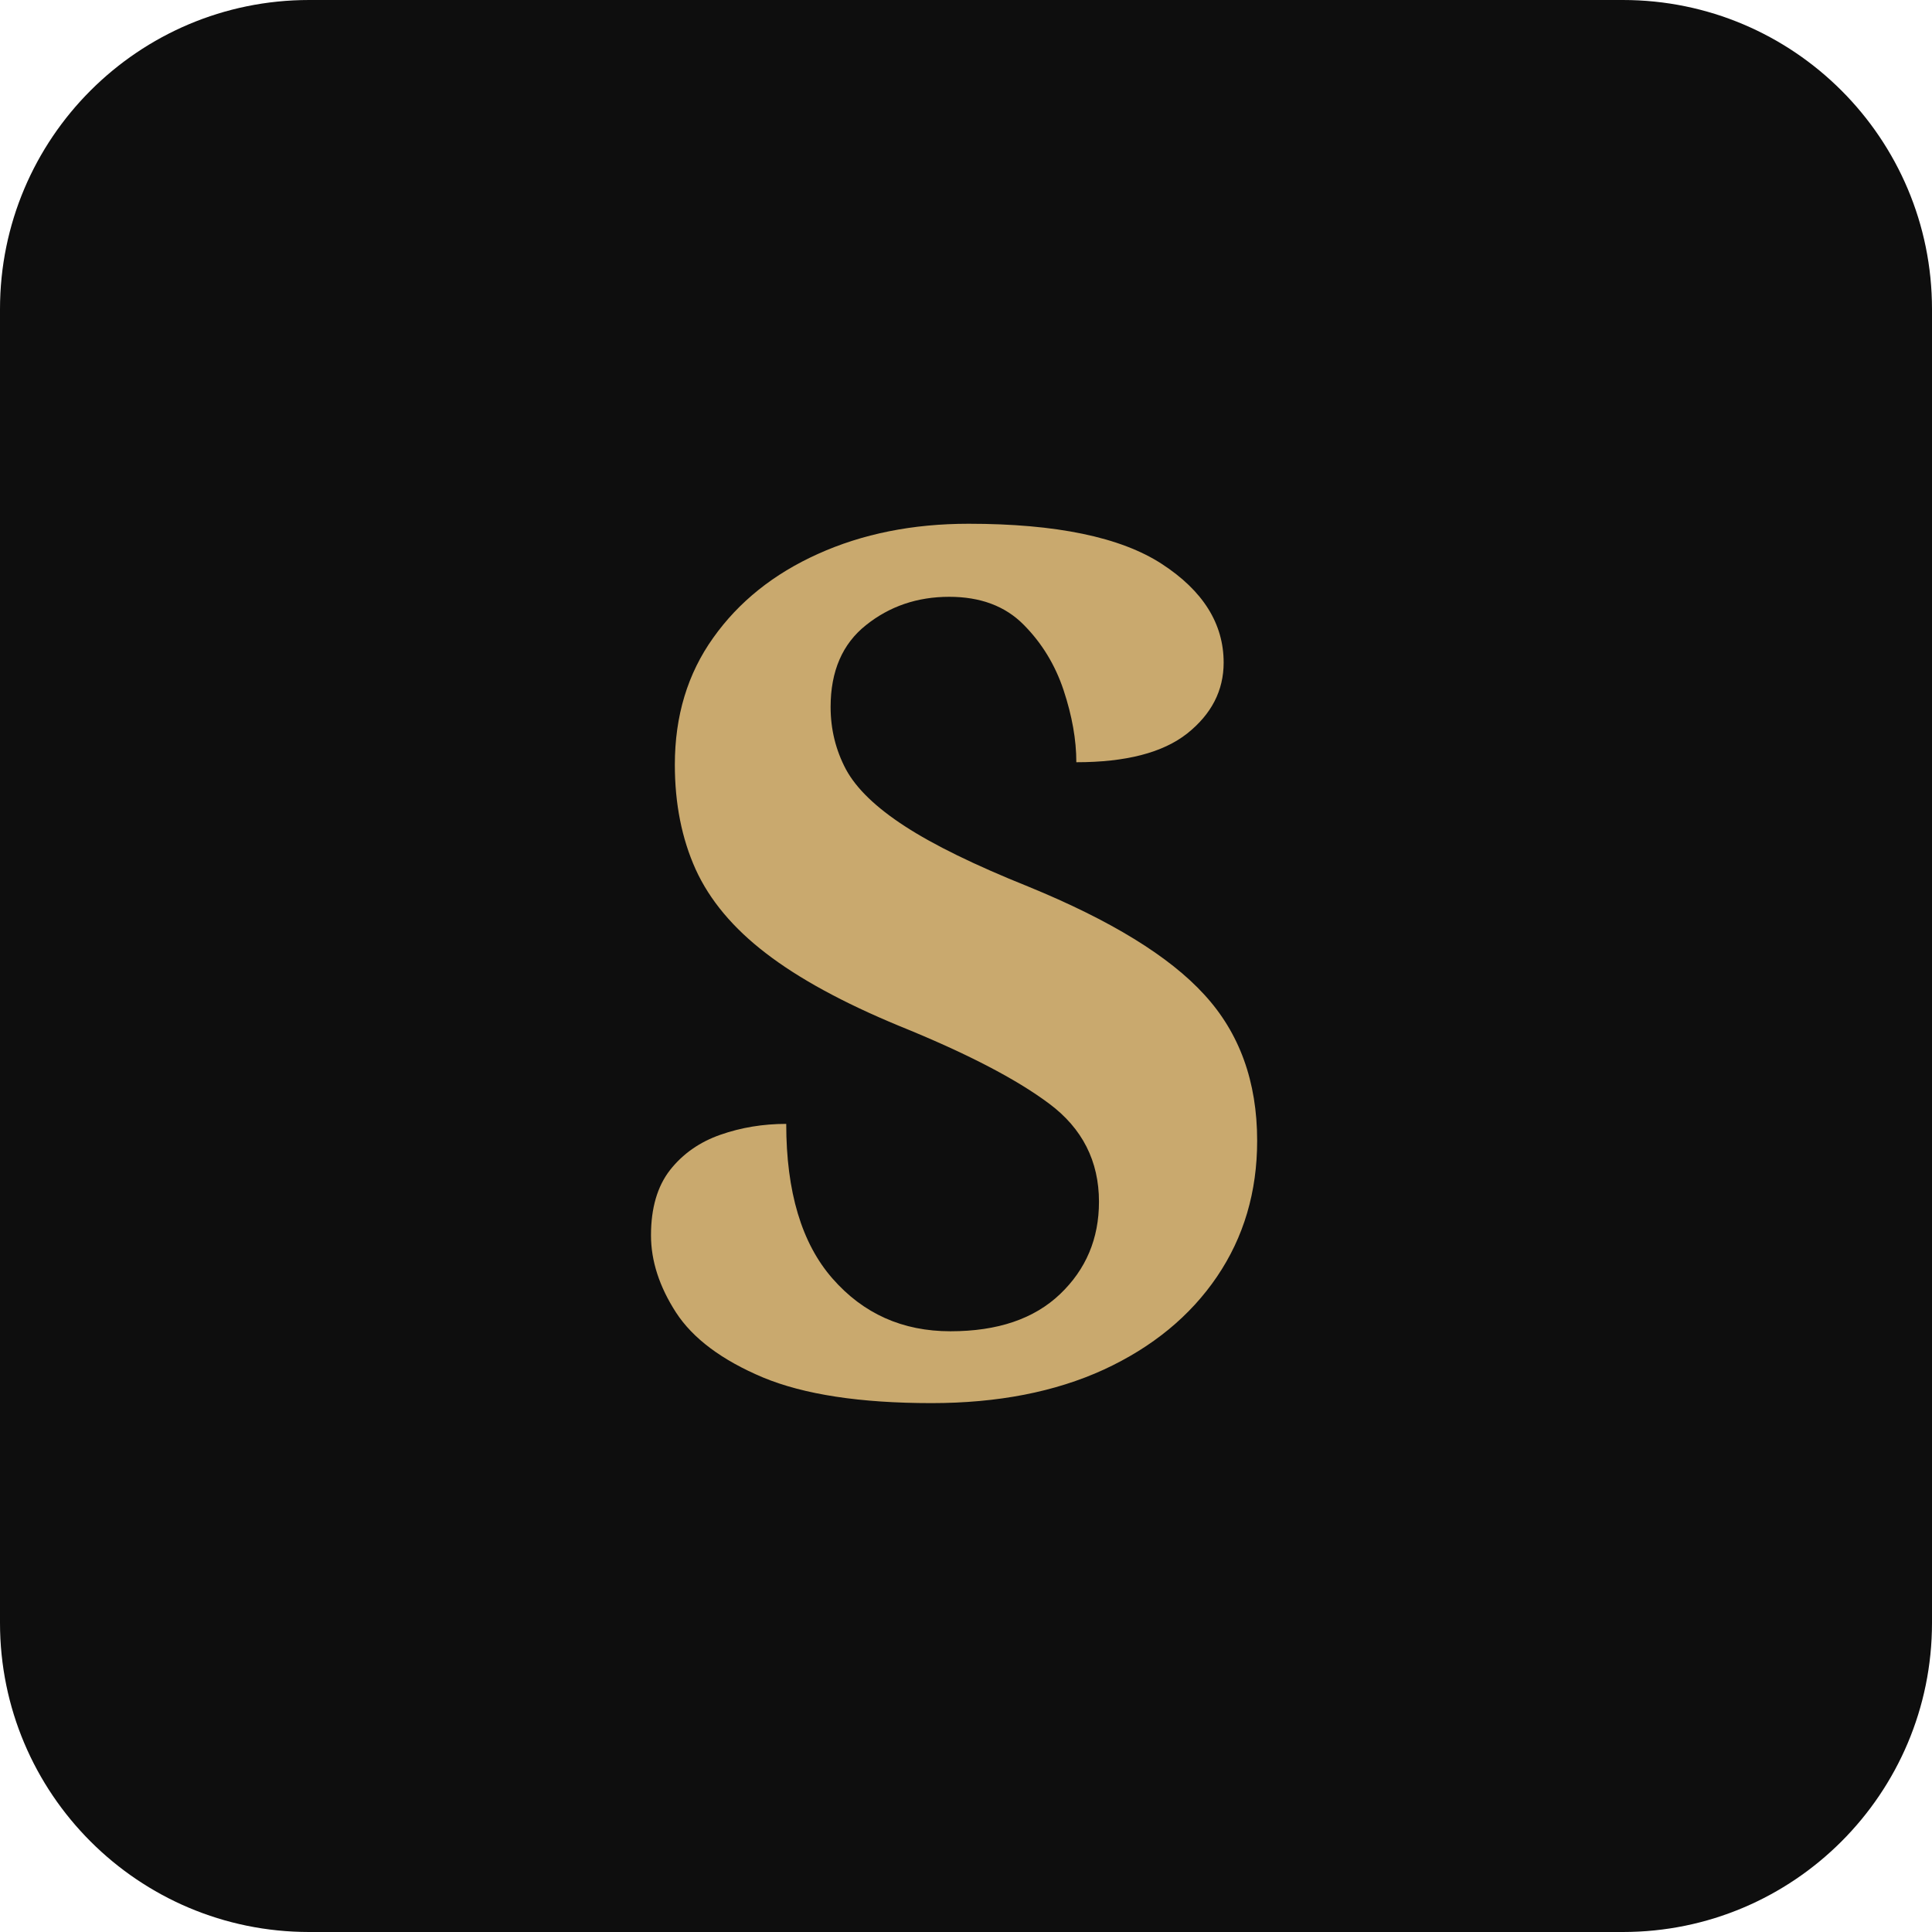
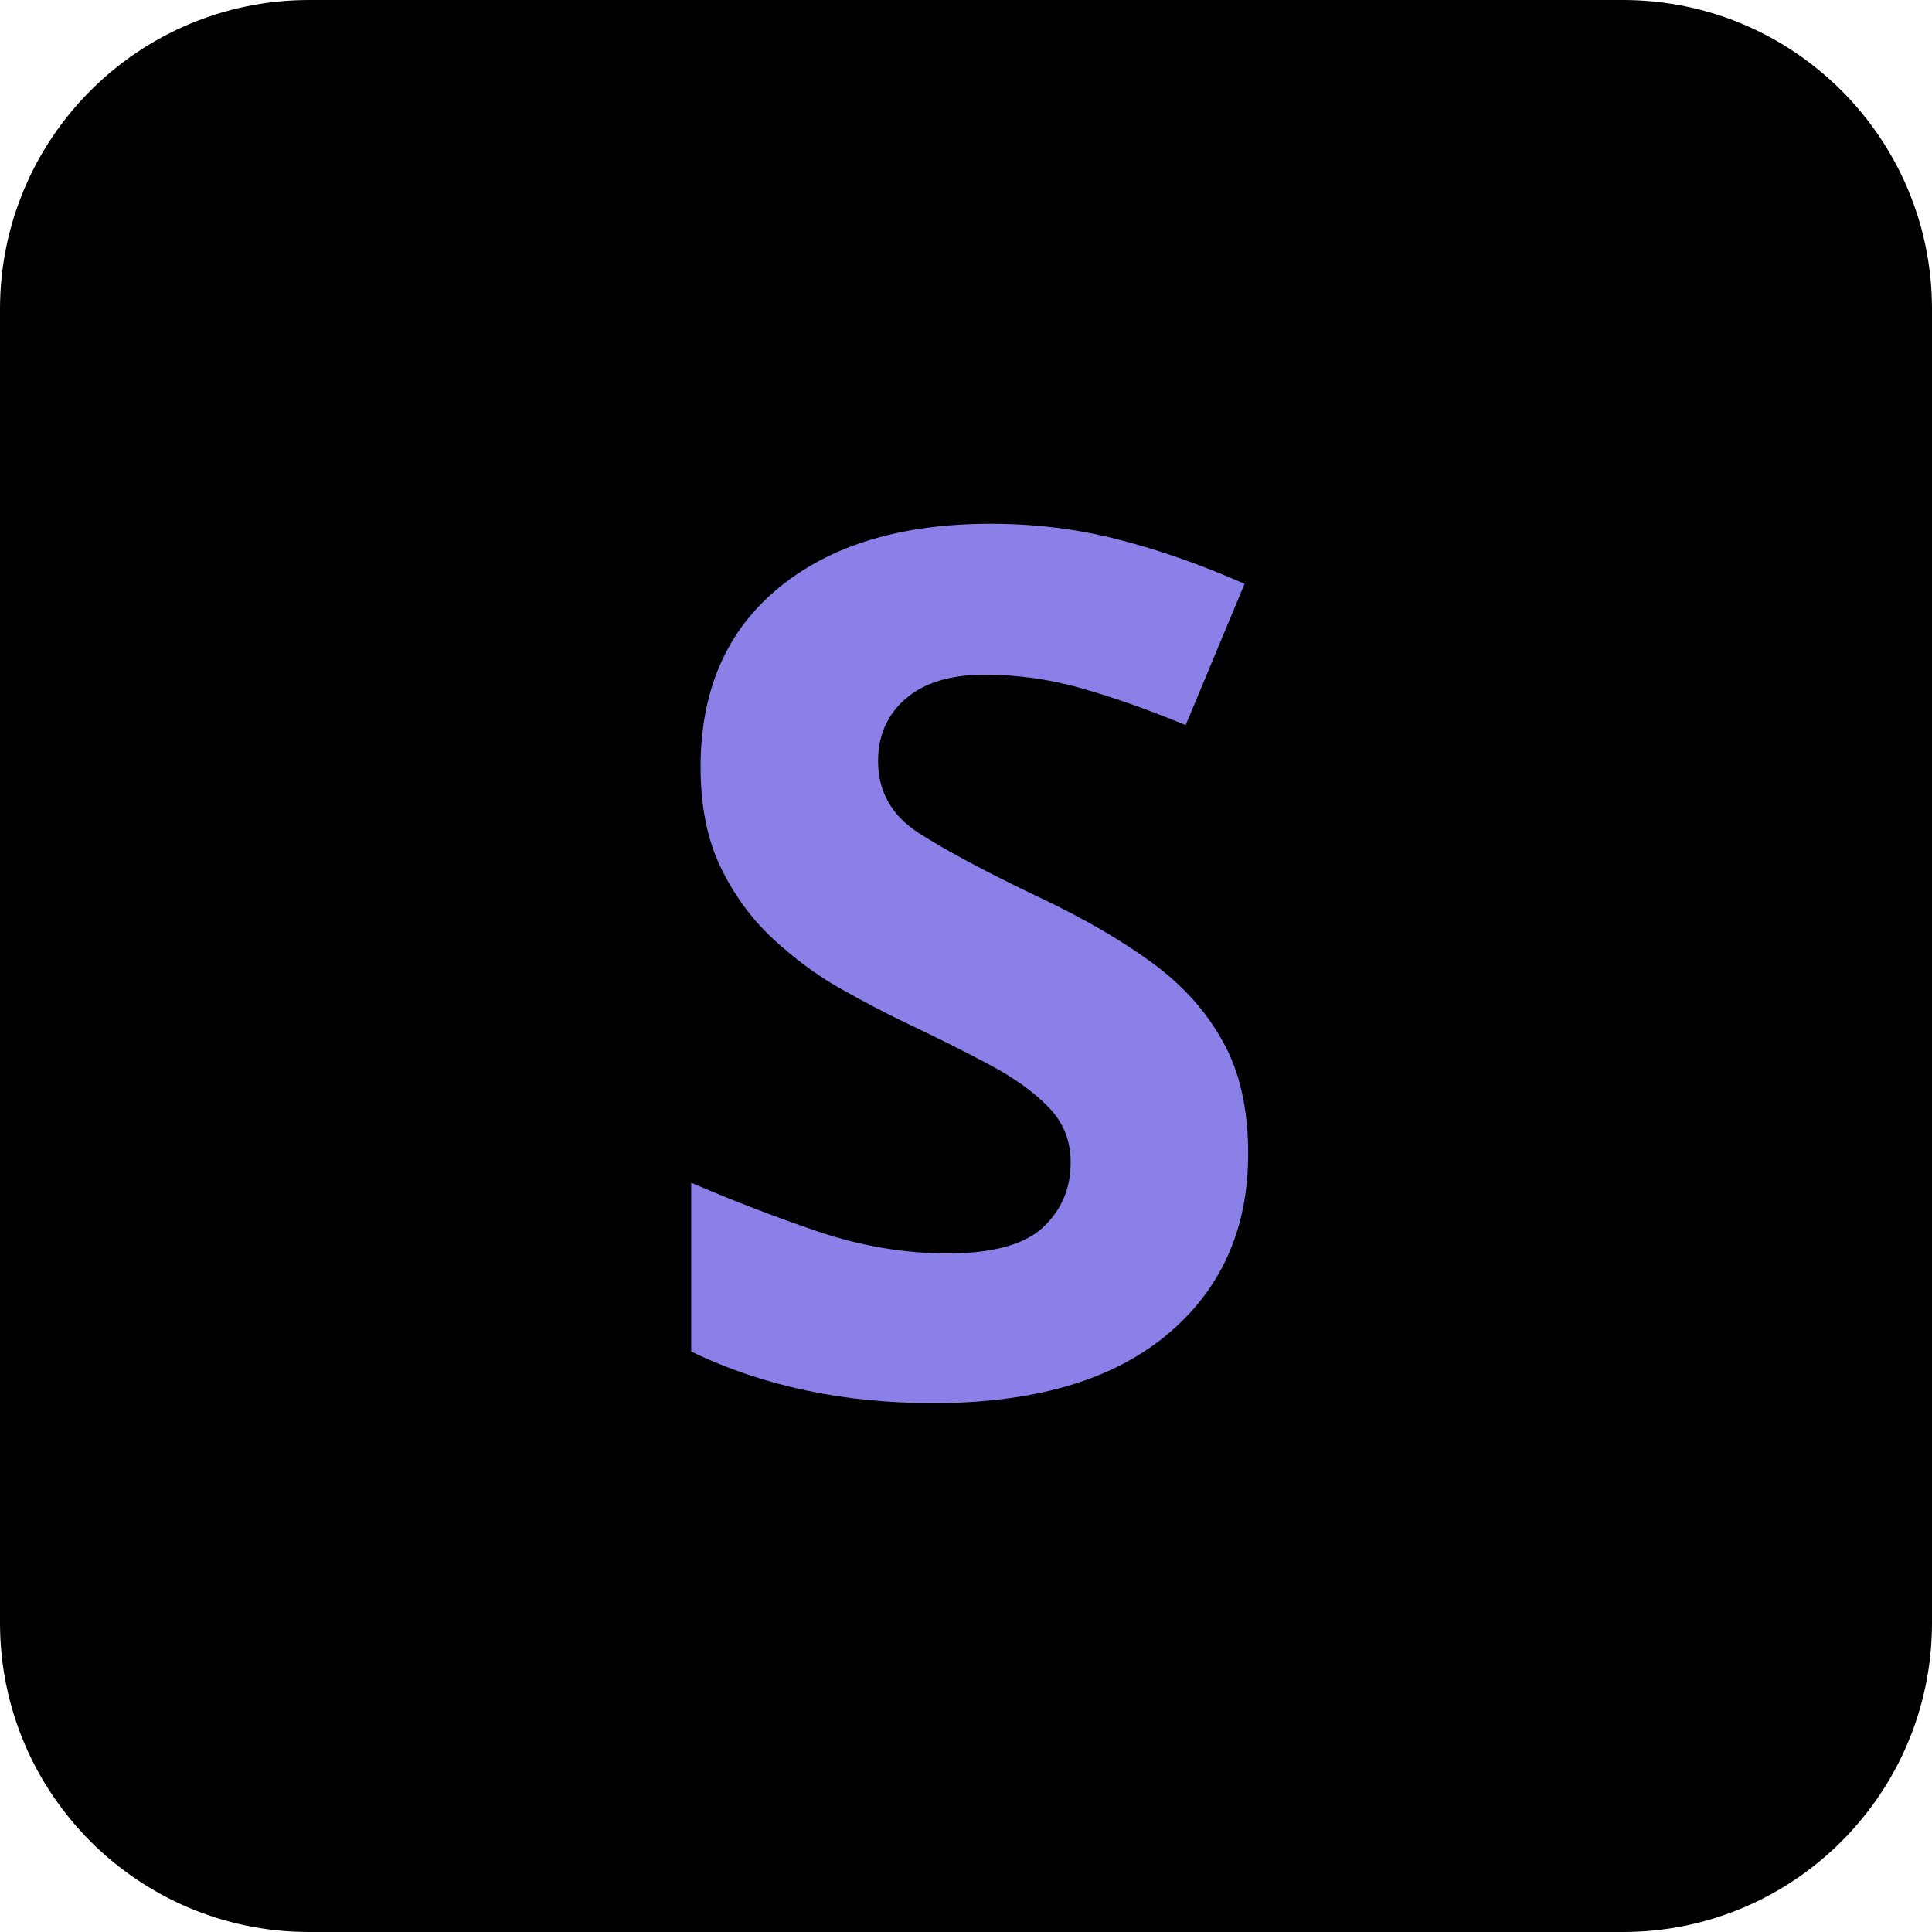
<svg xmlns="http://www.w3.org/2000/svg" viewBox="0 0 100 100" width="100" height="100">
-   <rect width="100" height="100" rx="16" fill="#0E0E0E" />
-   <text x="50" y="72" font-family="Georgia, serif" font-size="62" font-weight="700" fill="#C9A96E" text-anchor="middle">S</text>
+   <rect width="100" height="100" rx="16" fill="#000000" />
+   <text x="50" y="72" font-family="'Poppins', sans-serif" font-size="62" font-weight="700" fill="#8b7fe8" text-anchor="middle">S</text>
</svg>
